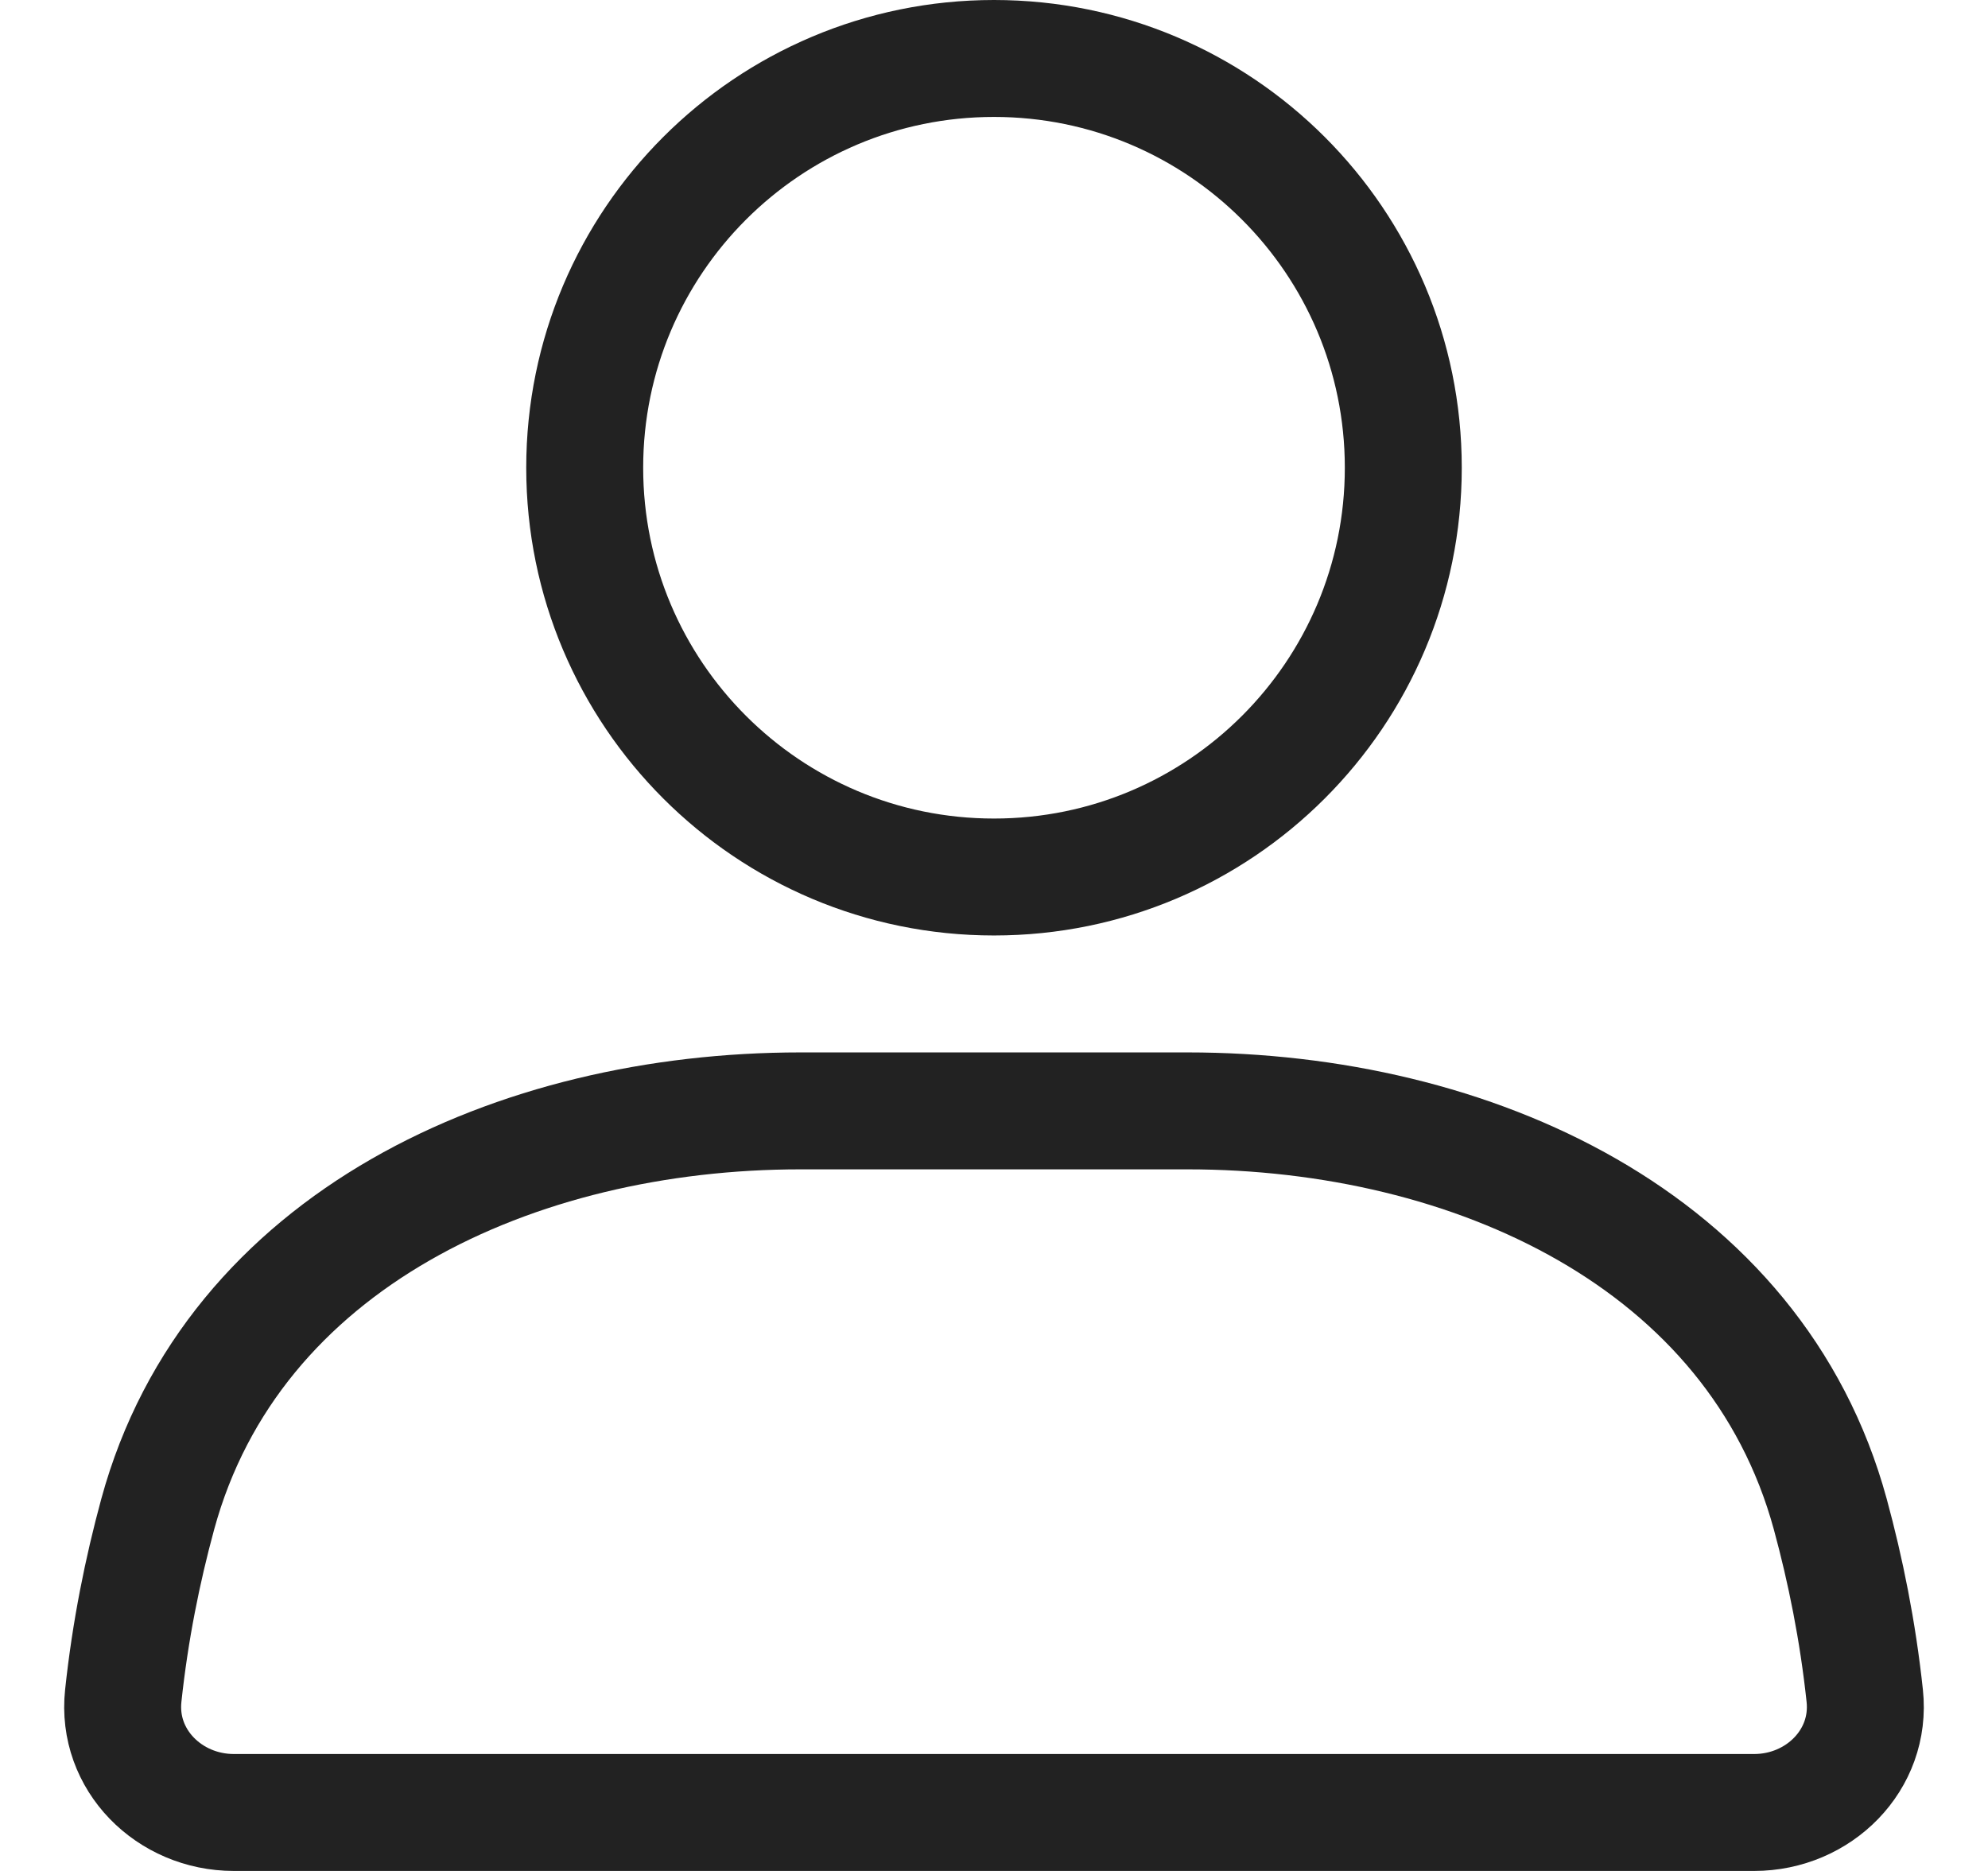
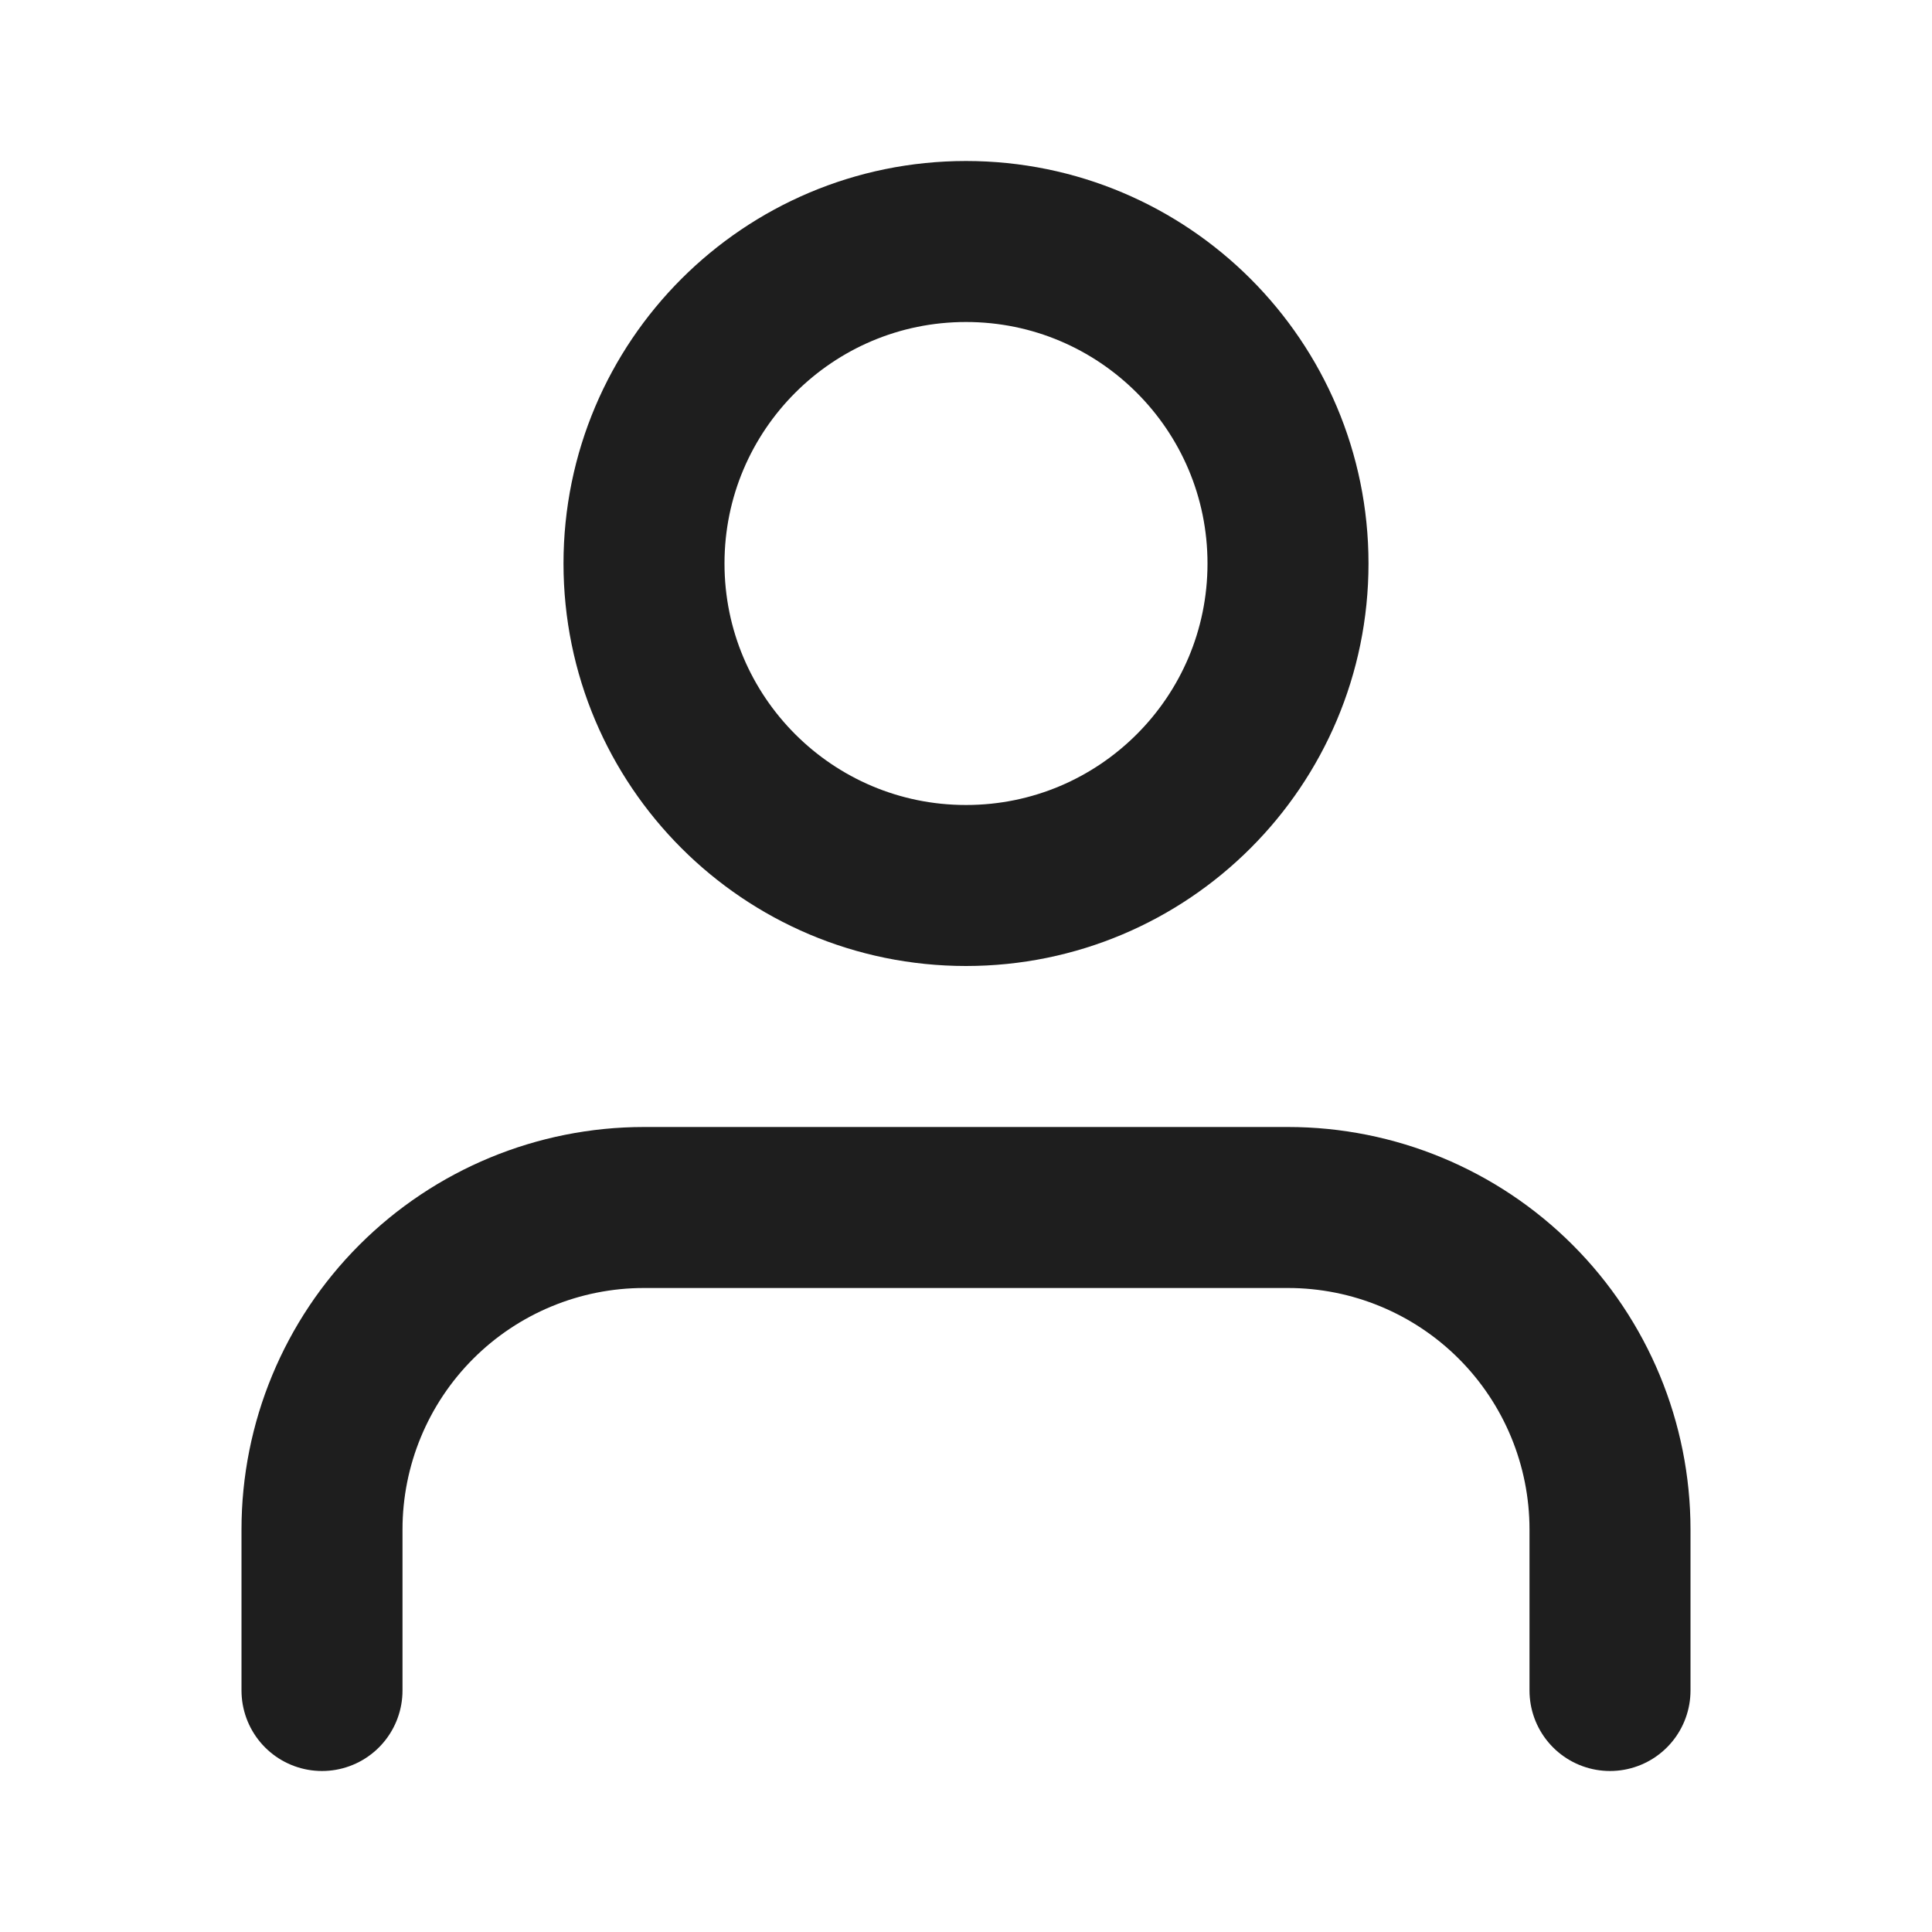
- <svg xmlns="http://www.w3.org/2000/svg" width="17" height="16" viewBox="0 0 17 16" fill="none">
-   <circle cx="8.5" cy="4" r="3.5" stroke="#222222" stroke-linecap="round" />
-   <path d="M1.349 12.948C1.989 10.603 4.415 9.5 6.845 9.5H10.155C12.585 9.5 15.011 10.603 15.651 12.948C15.782 13.429 15.887 13.949 15.946 14.502C16.005 15.051 15.552 15.5 15 15.5H2C1.448 15.5 0.995 15.051 1.054 14.502C1.113 13.949 1.218 13.429 1.349 12.948Z" stroke="#222222" stroke-linecap="round" />
+ <svg xmlns="http://www.w3.org/2000/svg" width="48" height="48" viewBox="0 0 48 48" fill="none">
+   <path d="M40 42V38C40 35.878 39.157 33.843 37.657 32.343C36.157 30.843 34.122 30 32 30H16C13.878 30 11.843 30.843 10.343 32.343C8.843 33.843 8 35.878 8 38V42M32 14C32 18.418 28.418 22 24 22C19.582 22 16 18.418 16 14C16 9.582 19.582 6 24 6C28.418 6 32 9.582 32 14Z" stroke="#1E1E1E" stroke-width="4" stroke-linecap="round" stroke-linejoin="round" />
</svg>
